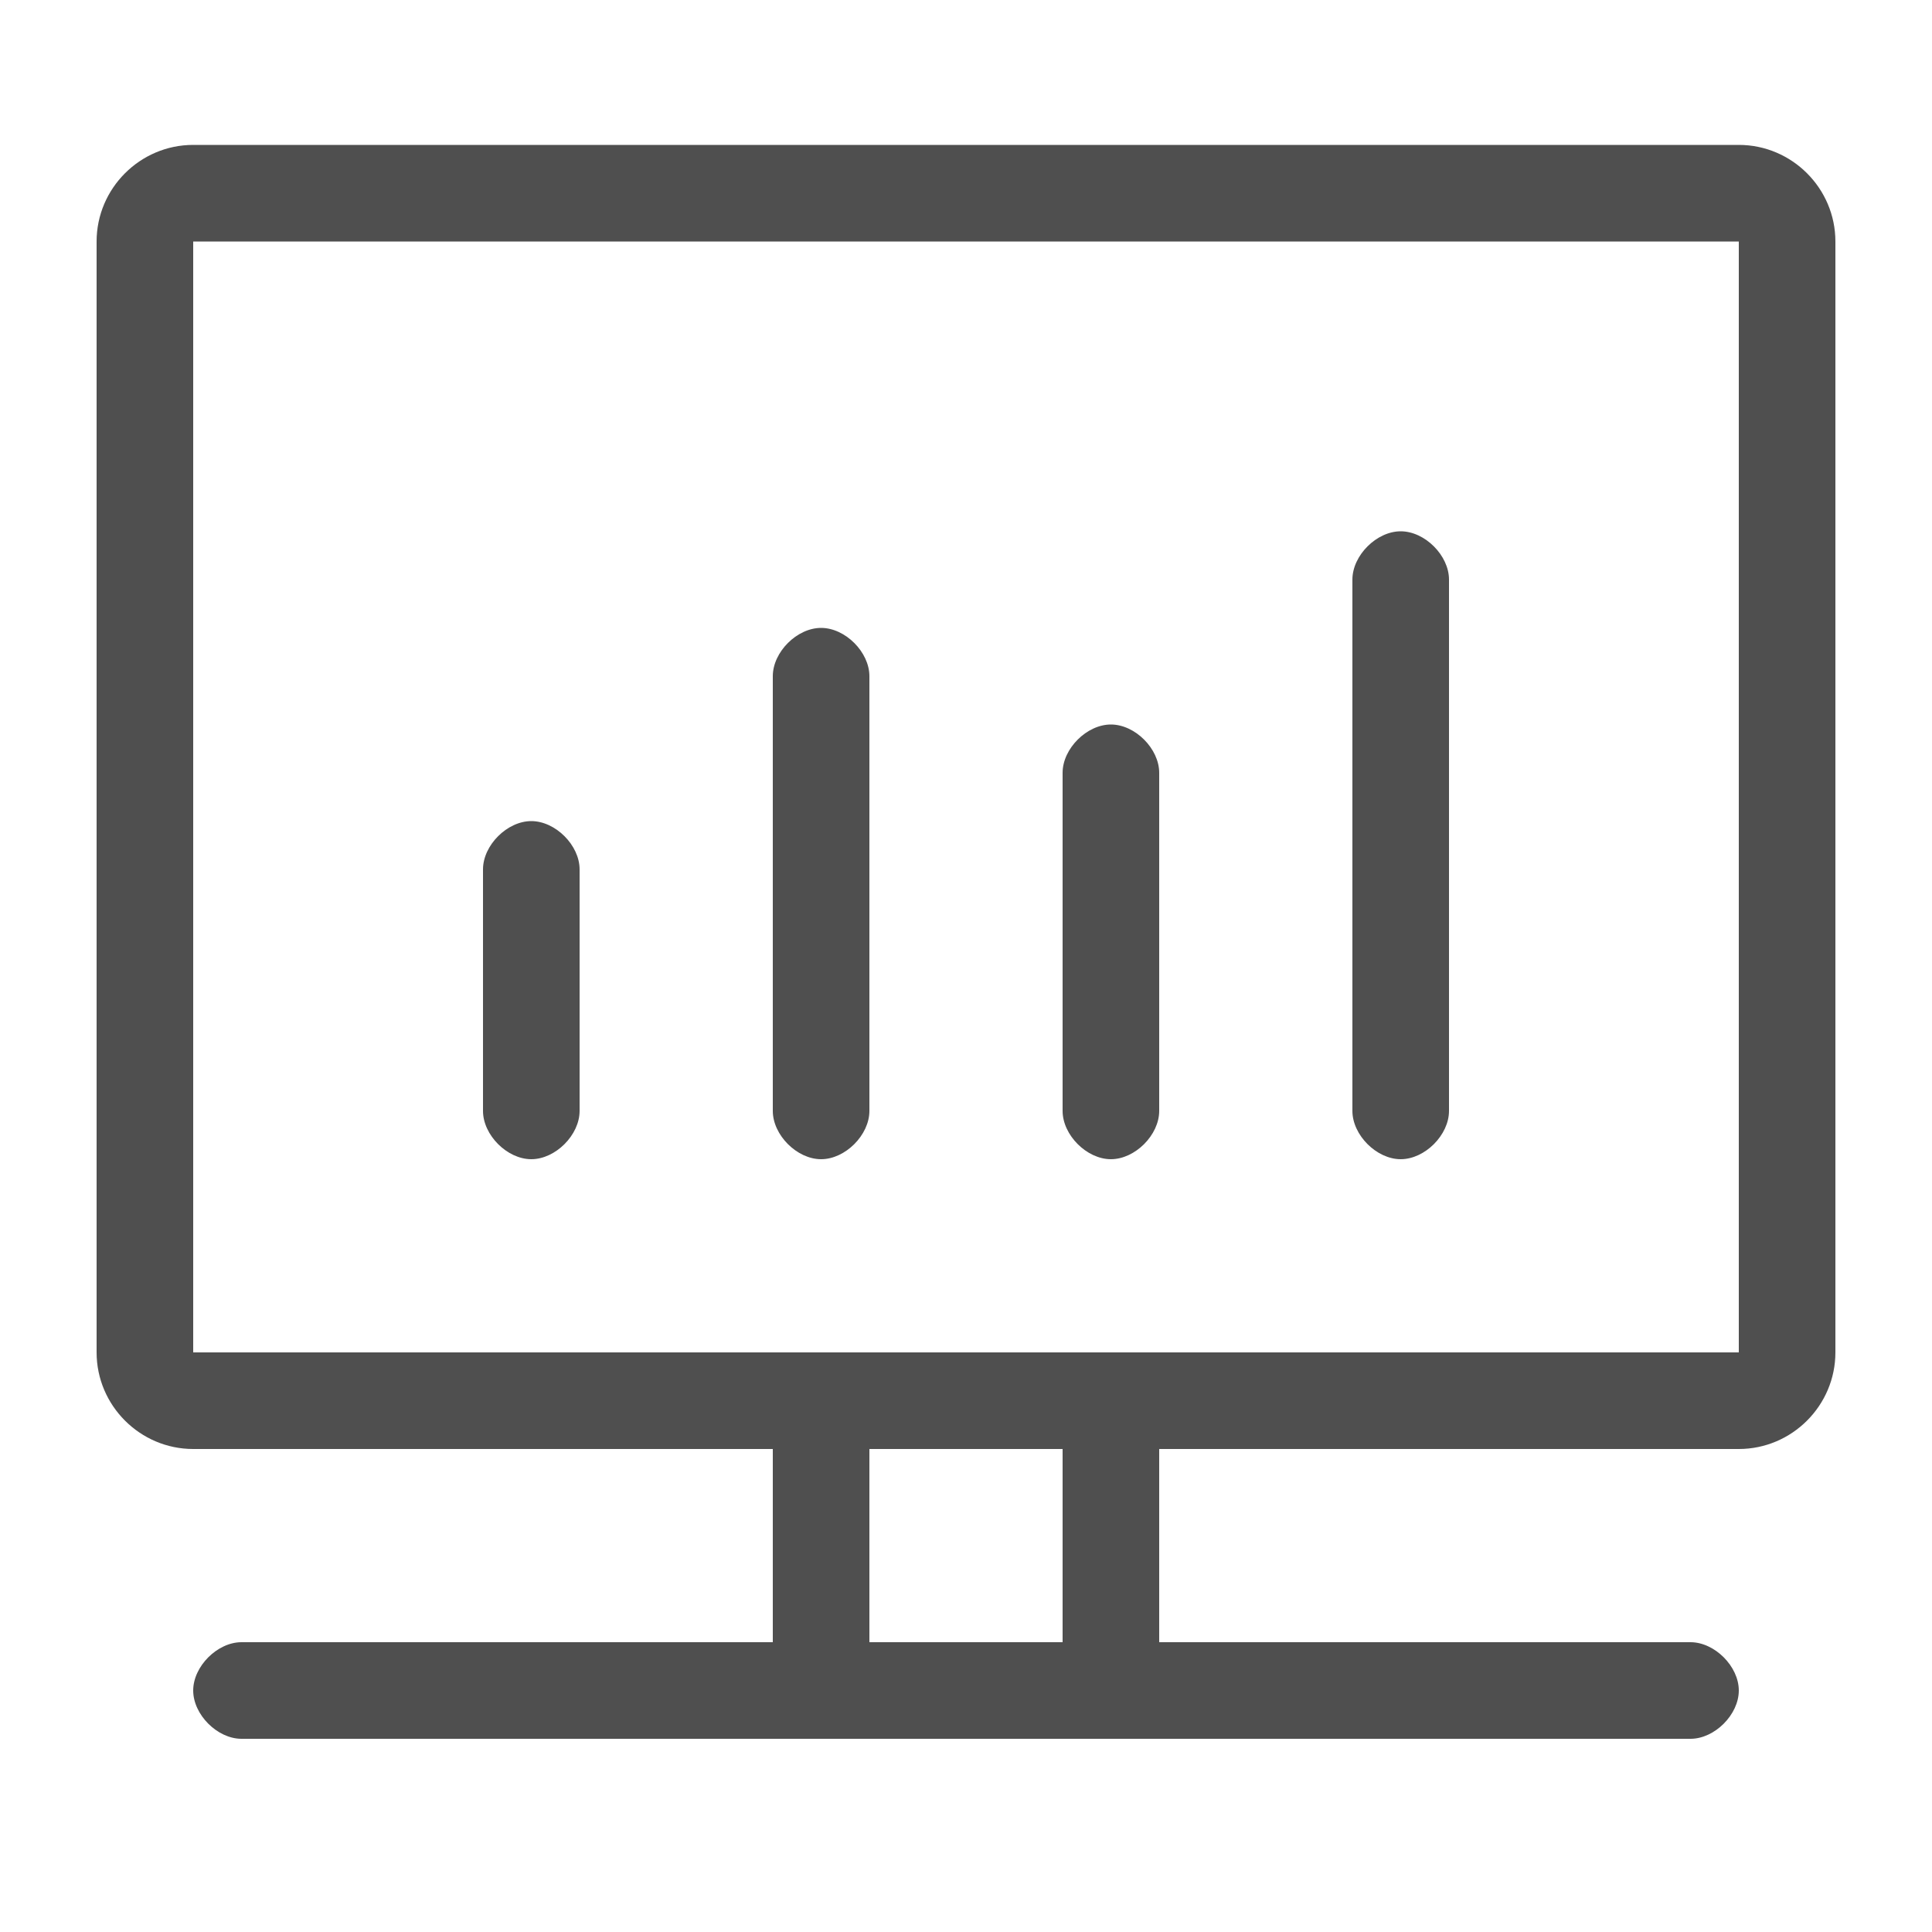
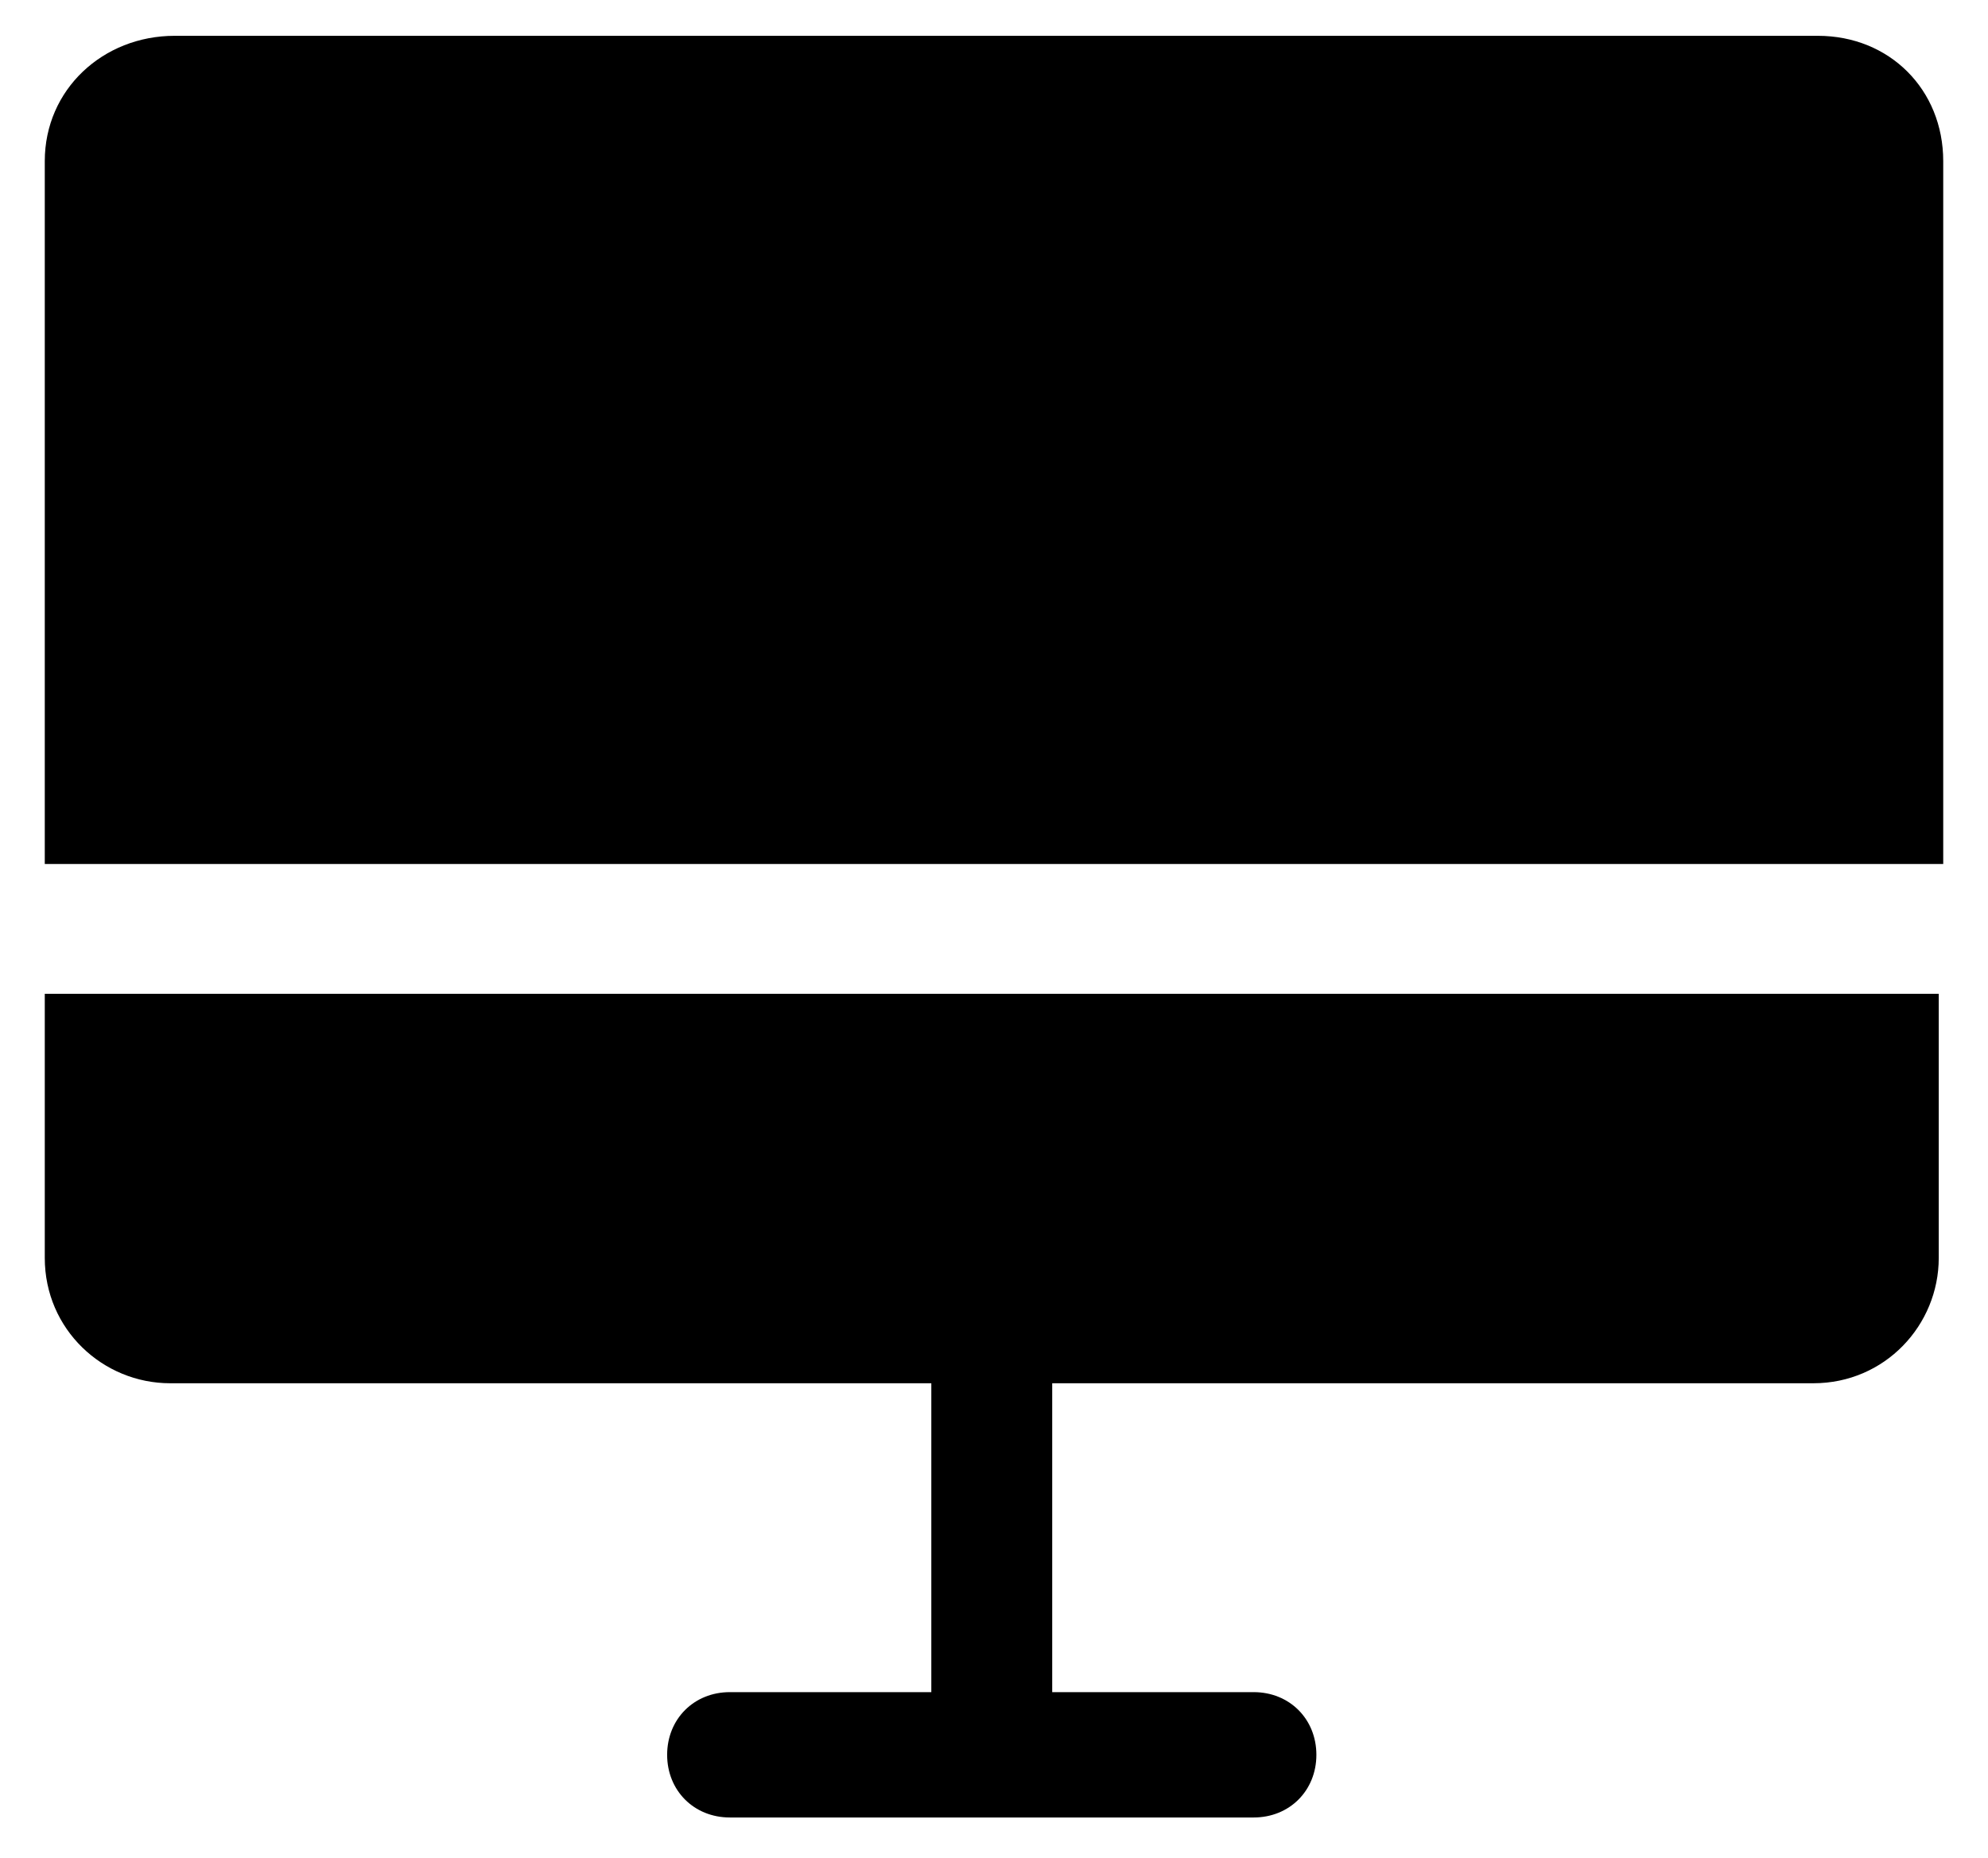
- <svg xmlns="http://www.w3.org/2000/svg" version="1.1" id="图层_1" x="0px" y="0px" viewBox="0 0 200 200" style="enable-background:new 0 0 200 200;" xml:space="preserve">
-   <style type="text/css">
- 	.st0{fill:#4F4F4F;}
- </style>
-   <path class="st0" d="M180,15H20c-5.5,0-10,4.5-10,10v115c0,5.5,4.5,10,10,10h60v20H25c-2.5,0-5,2.5-5,5c0,2.5,2.5,5,5,5h150  c2.5,0,5-2.5,5-5c0-2.5-2.5-5-5-5h-55v-20h60c5.5,0,10-4.5,10-10V25C190,19.5,185.5,15,180,15L180,15z M110,170H90v-20h20V170z   M180,140H20V25h160V140z" />
-   <path class="st0" d="M55,120c2.5,0,5-2.5,5-5V90c0-2.5-2.5-5-5-5s-5,2.5-5,5v25C50,117.5,52.5,120,55,120z M85,120c2.5,0,5-2.5,5-5  V70c0-2.5-2.5-5-5-5c-2.5,0-5,2.5-5,5v45C80,117.5,82.5,120,85,120z M115,120c2.5,0,5-2.5,5-5V80c0-2.5-2.5-5-5-5c-2.5,0-5,2.5-5,5  v35C110,117.5,112.5,120,115,120z M145,120c2.5,0,5-2.5,5-5V60c0-2.5-2.5-5-5-5s-5,2.5-5,5v55C140,117.5,142.5,120,145,120z" />
+ <svg xmlns="http://www.w3.org/2000/svg" version="1.1" id="图层_1" x="0px" y="0px" viewBox="0 0 44.4 41.5" style="enable-background:new 0 0 44.4 41.5;" xml:space="preserve">
+   <path d="M40.6,0.8H3.9C2.3,0.8,1,2,1,3.6v15.7h42.4V3.6C43.4,2,42.2,0.8,40.6,0.8z M1,28.1c0,1.6,1.3,2.8,2.8,2.8h17v6.9h-4.5  c-0.8,0-1.4,0.6-1.4,1.4c0,0.8,0.6,1.4,1.4,1.4h11.7c0.8,0,1.4-0.6,1.4-1.4c0-0.8-0.6-1.4-1.4-1.4h-4.5v-6.9h17  c1.6,0,2.8-1.3,2.8-2.8l0,0v-5.9H1L1,28.1z" />
</svg>
